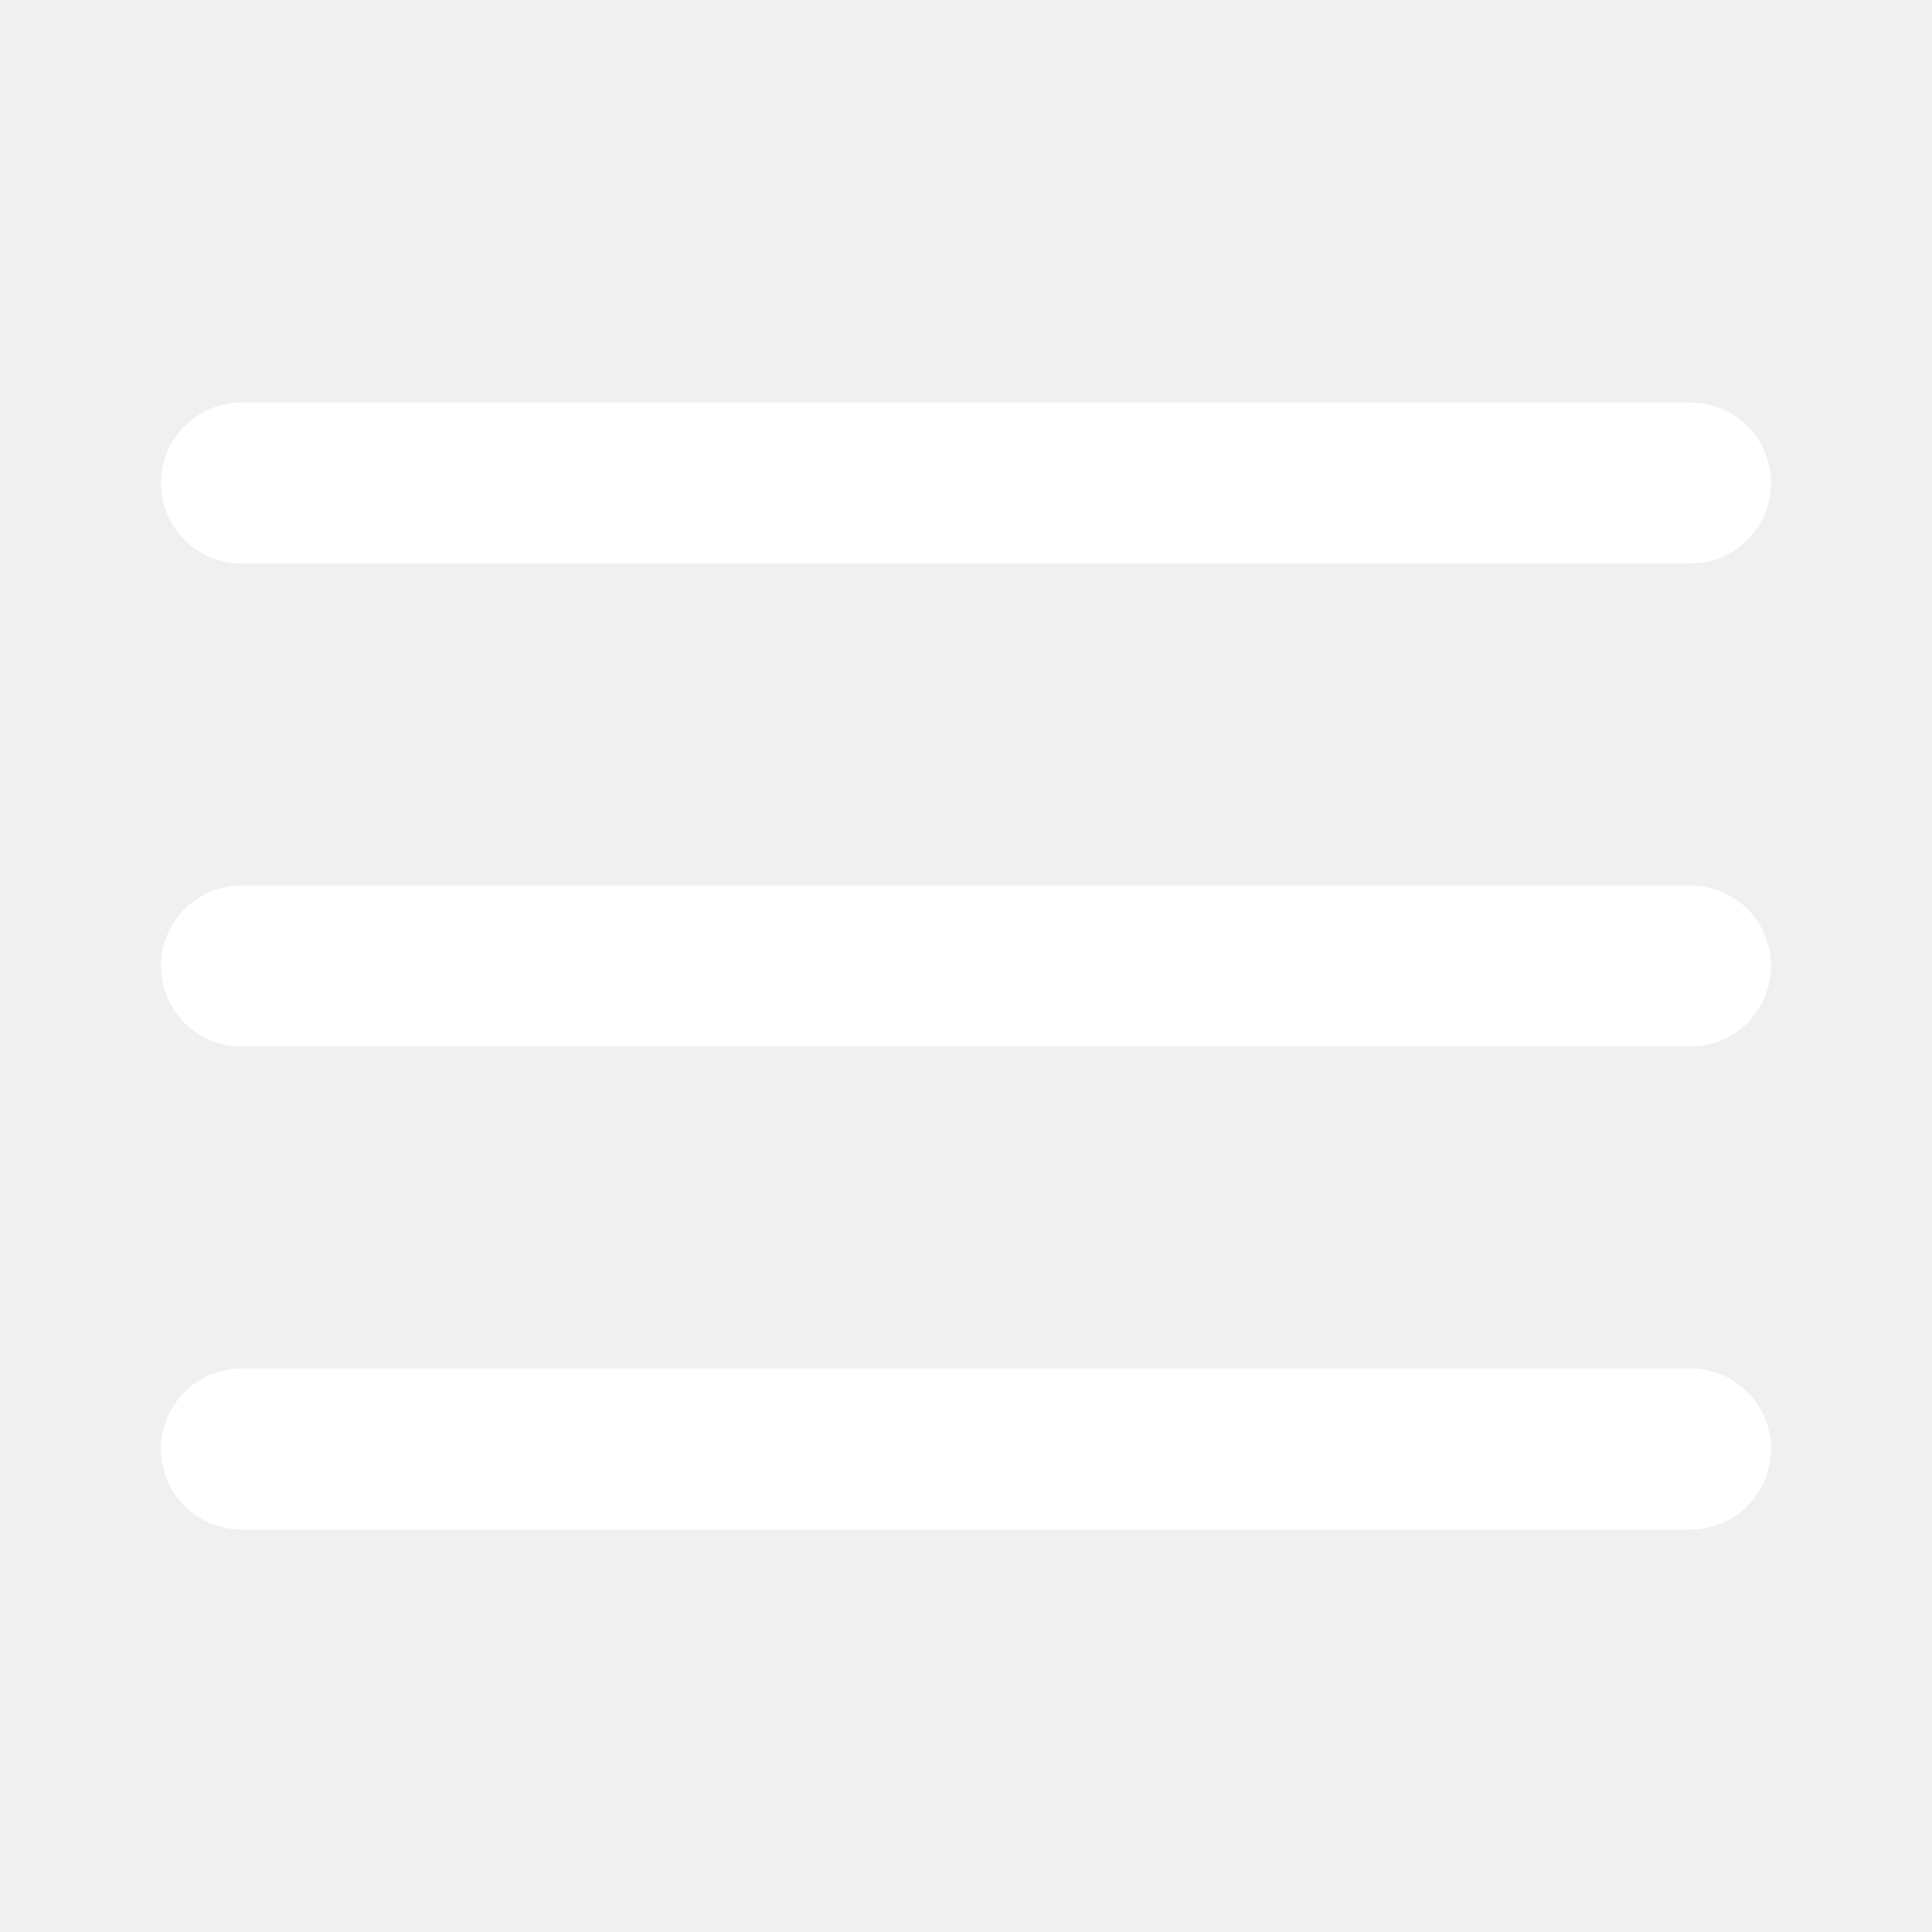
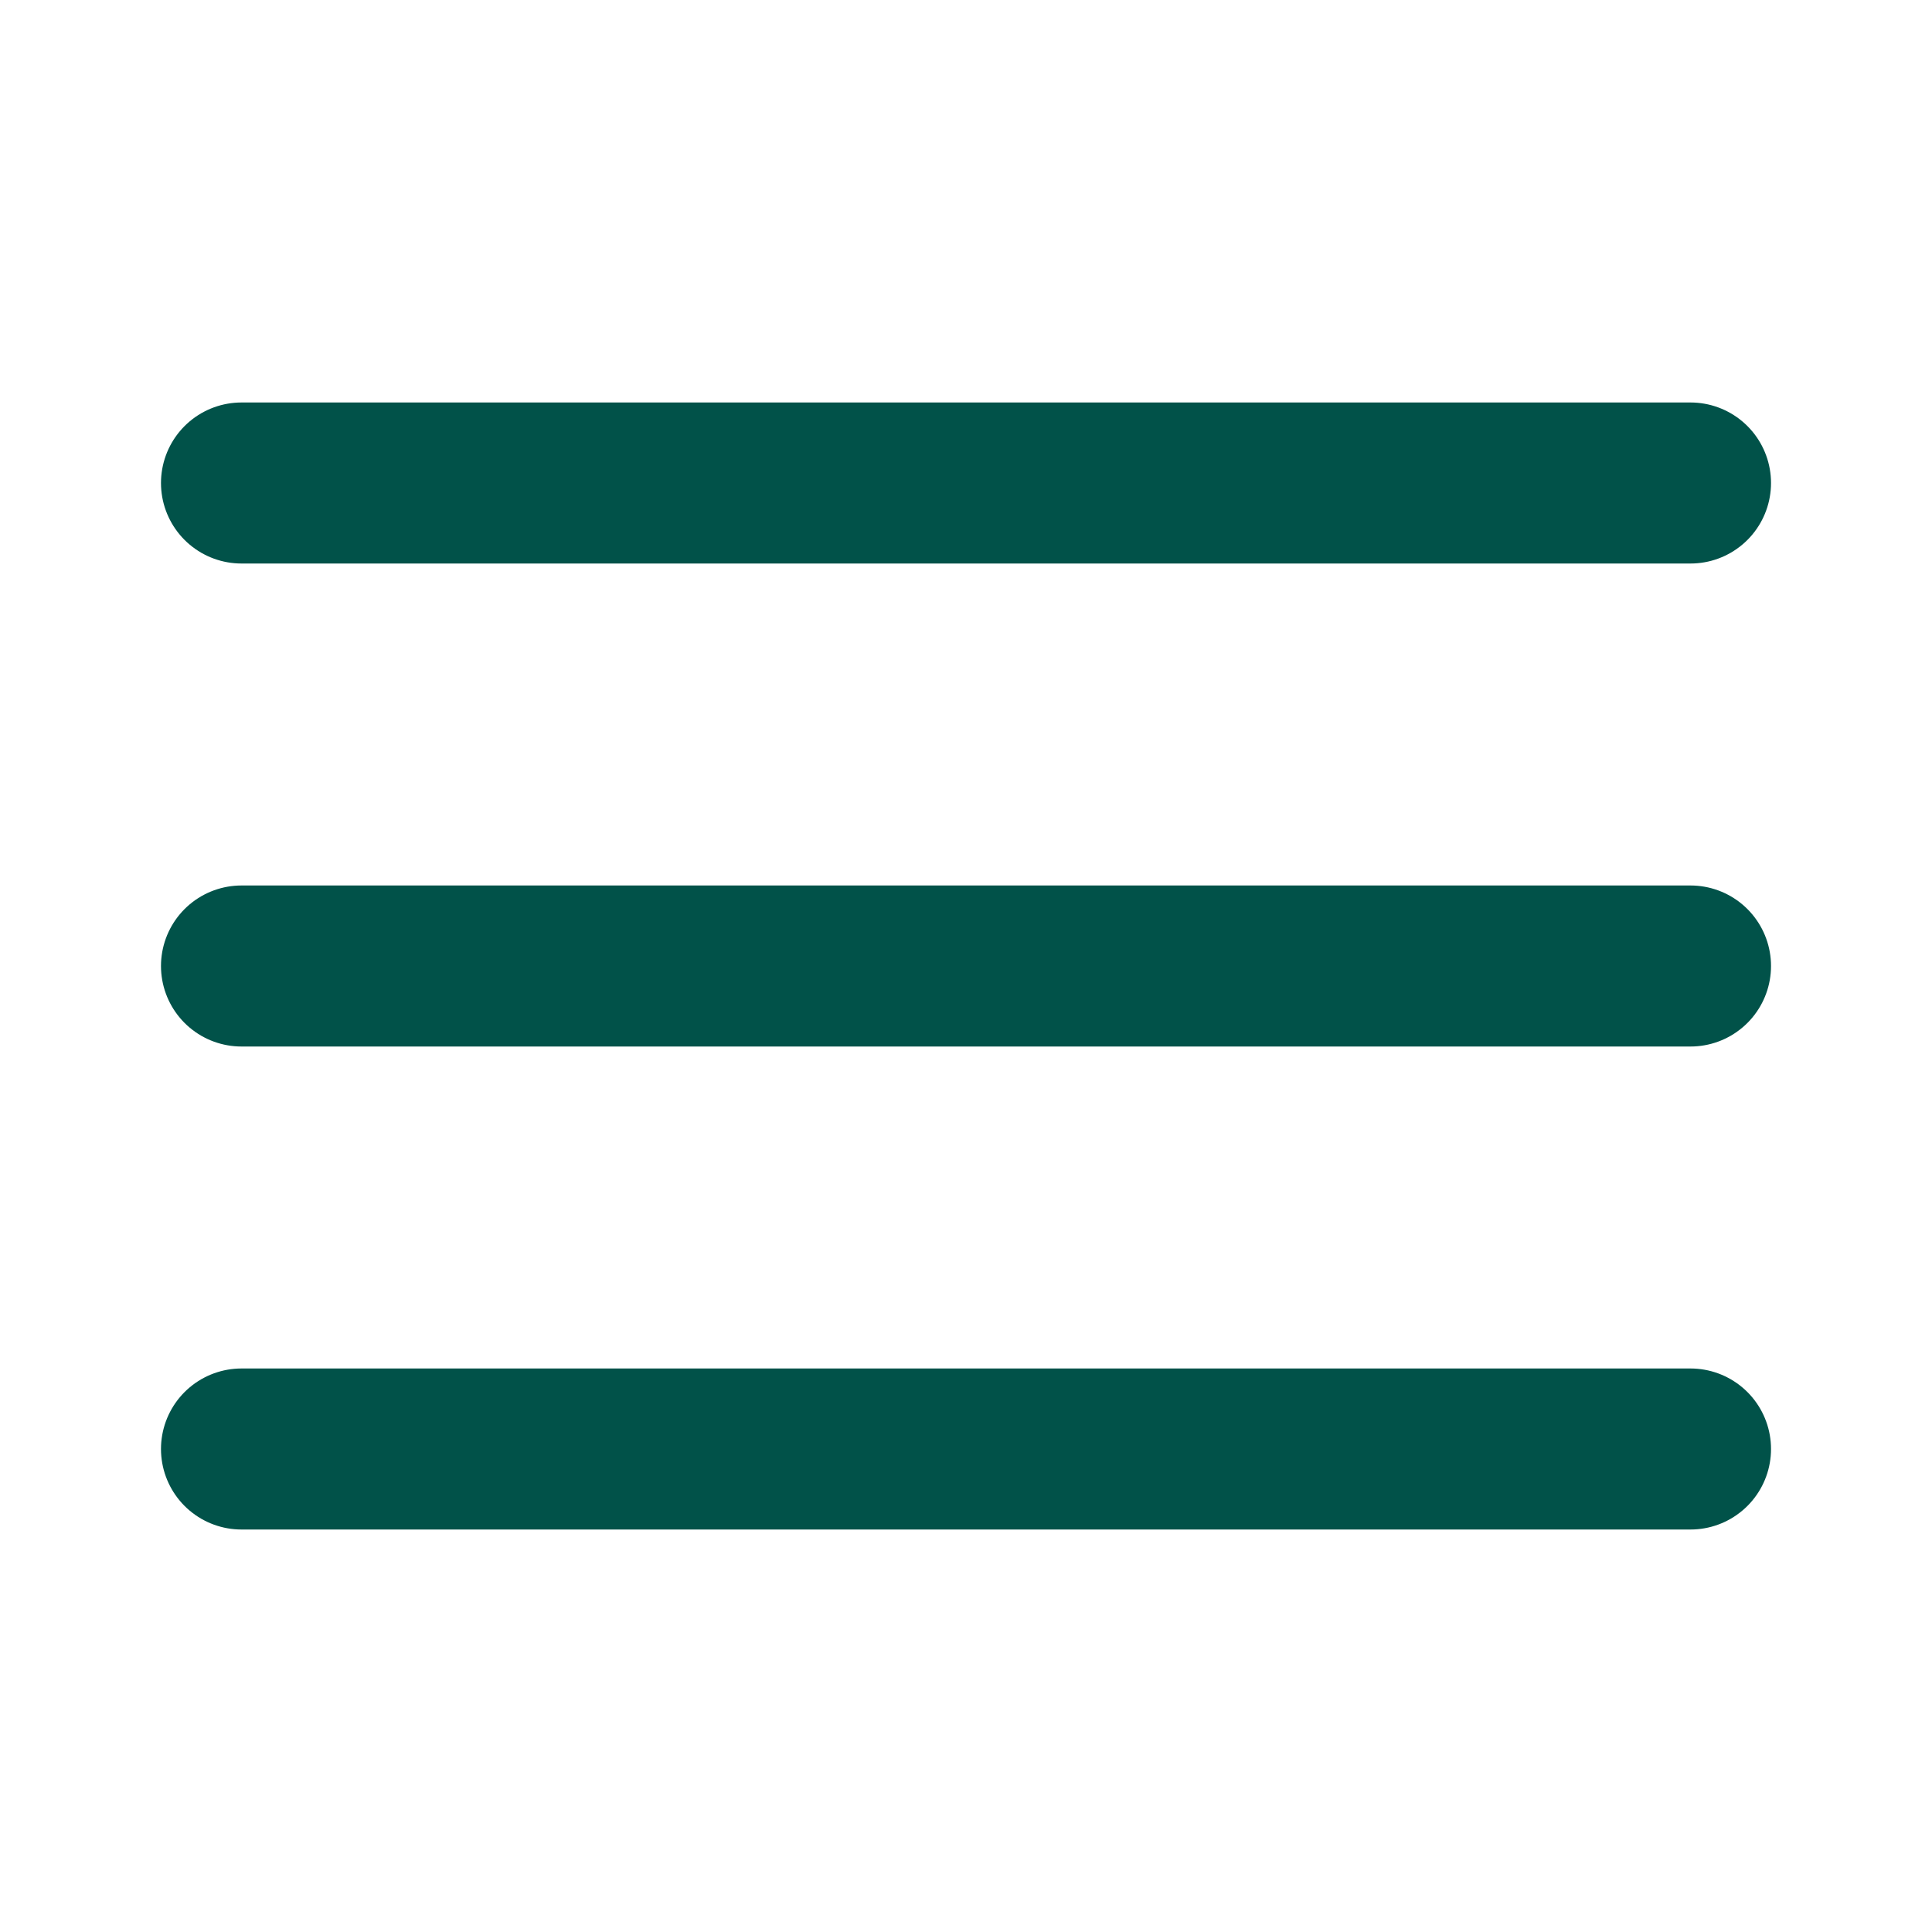
<svg xmlns="http://www.w3.org/2000/svg" width="20" height="20" viewBox="0 0 20 20" fill="none">
-   <path d="M2.5 10H17.5" stroke="white" stroke-width="1.667" stroke-linecap="round" stroke-linejoin="round" />
-   <path d="M2.5 5H17.5" stroke="white" stroke-width="1.667" stroke-linecap="round" stroke-linejoin="round" />
-   <path d="M2.5 15H17.5" stroke="white" stroke-width="1.667" stroke-linecap="round" stroke-linejoin="round" />
+   <rect width="20" height="20" fill="white" />
+   <path d="M2.5 10H17.5" stroke="#015249" stroke-width="1.667" stroke-linecap="round" stroke-linejoin="round" />
+   <path d="M2.5 5H17.5" stroke="#015249" stroke-width="1.667" stroke-linecap="round" stroke-linejoin="round" />
+   <path d="M2.5 15H17.5" stroke="#015249" stroke-width="1.667" stroke-linecap="round" stroke-linejoin="round" />
</svg>
